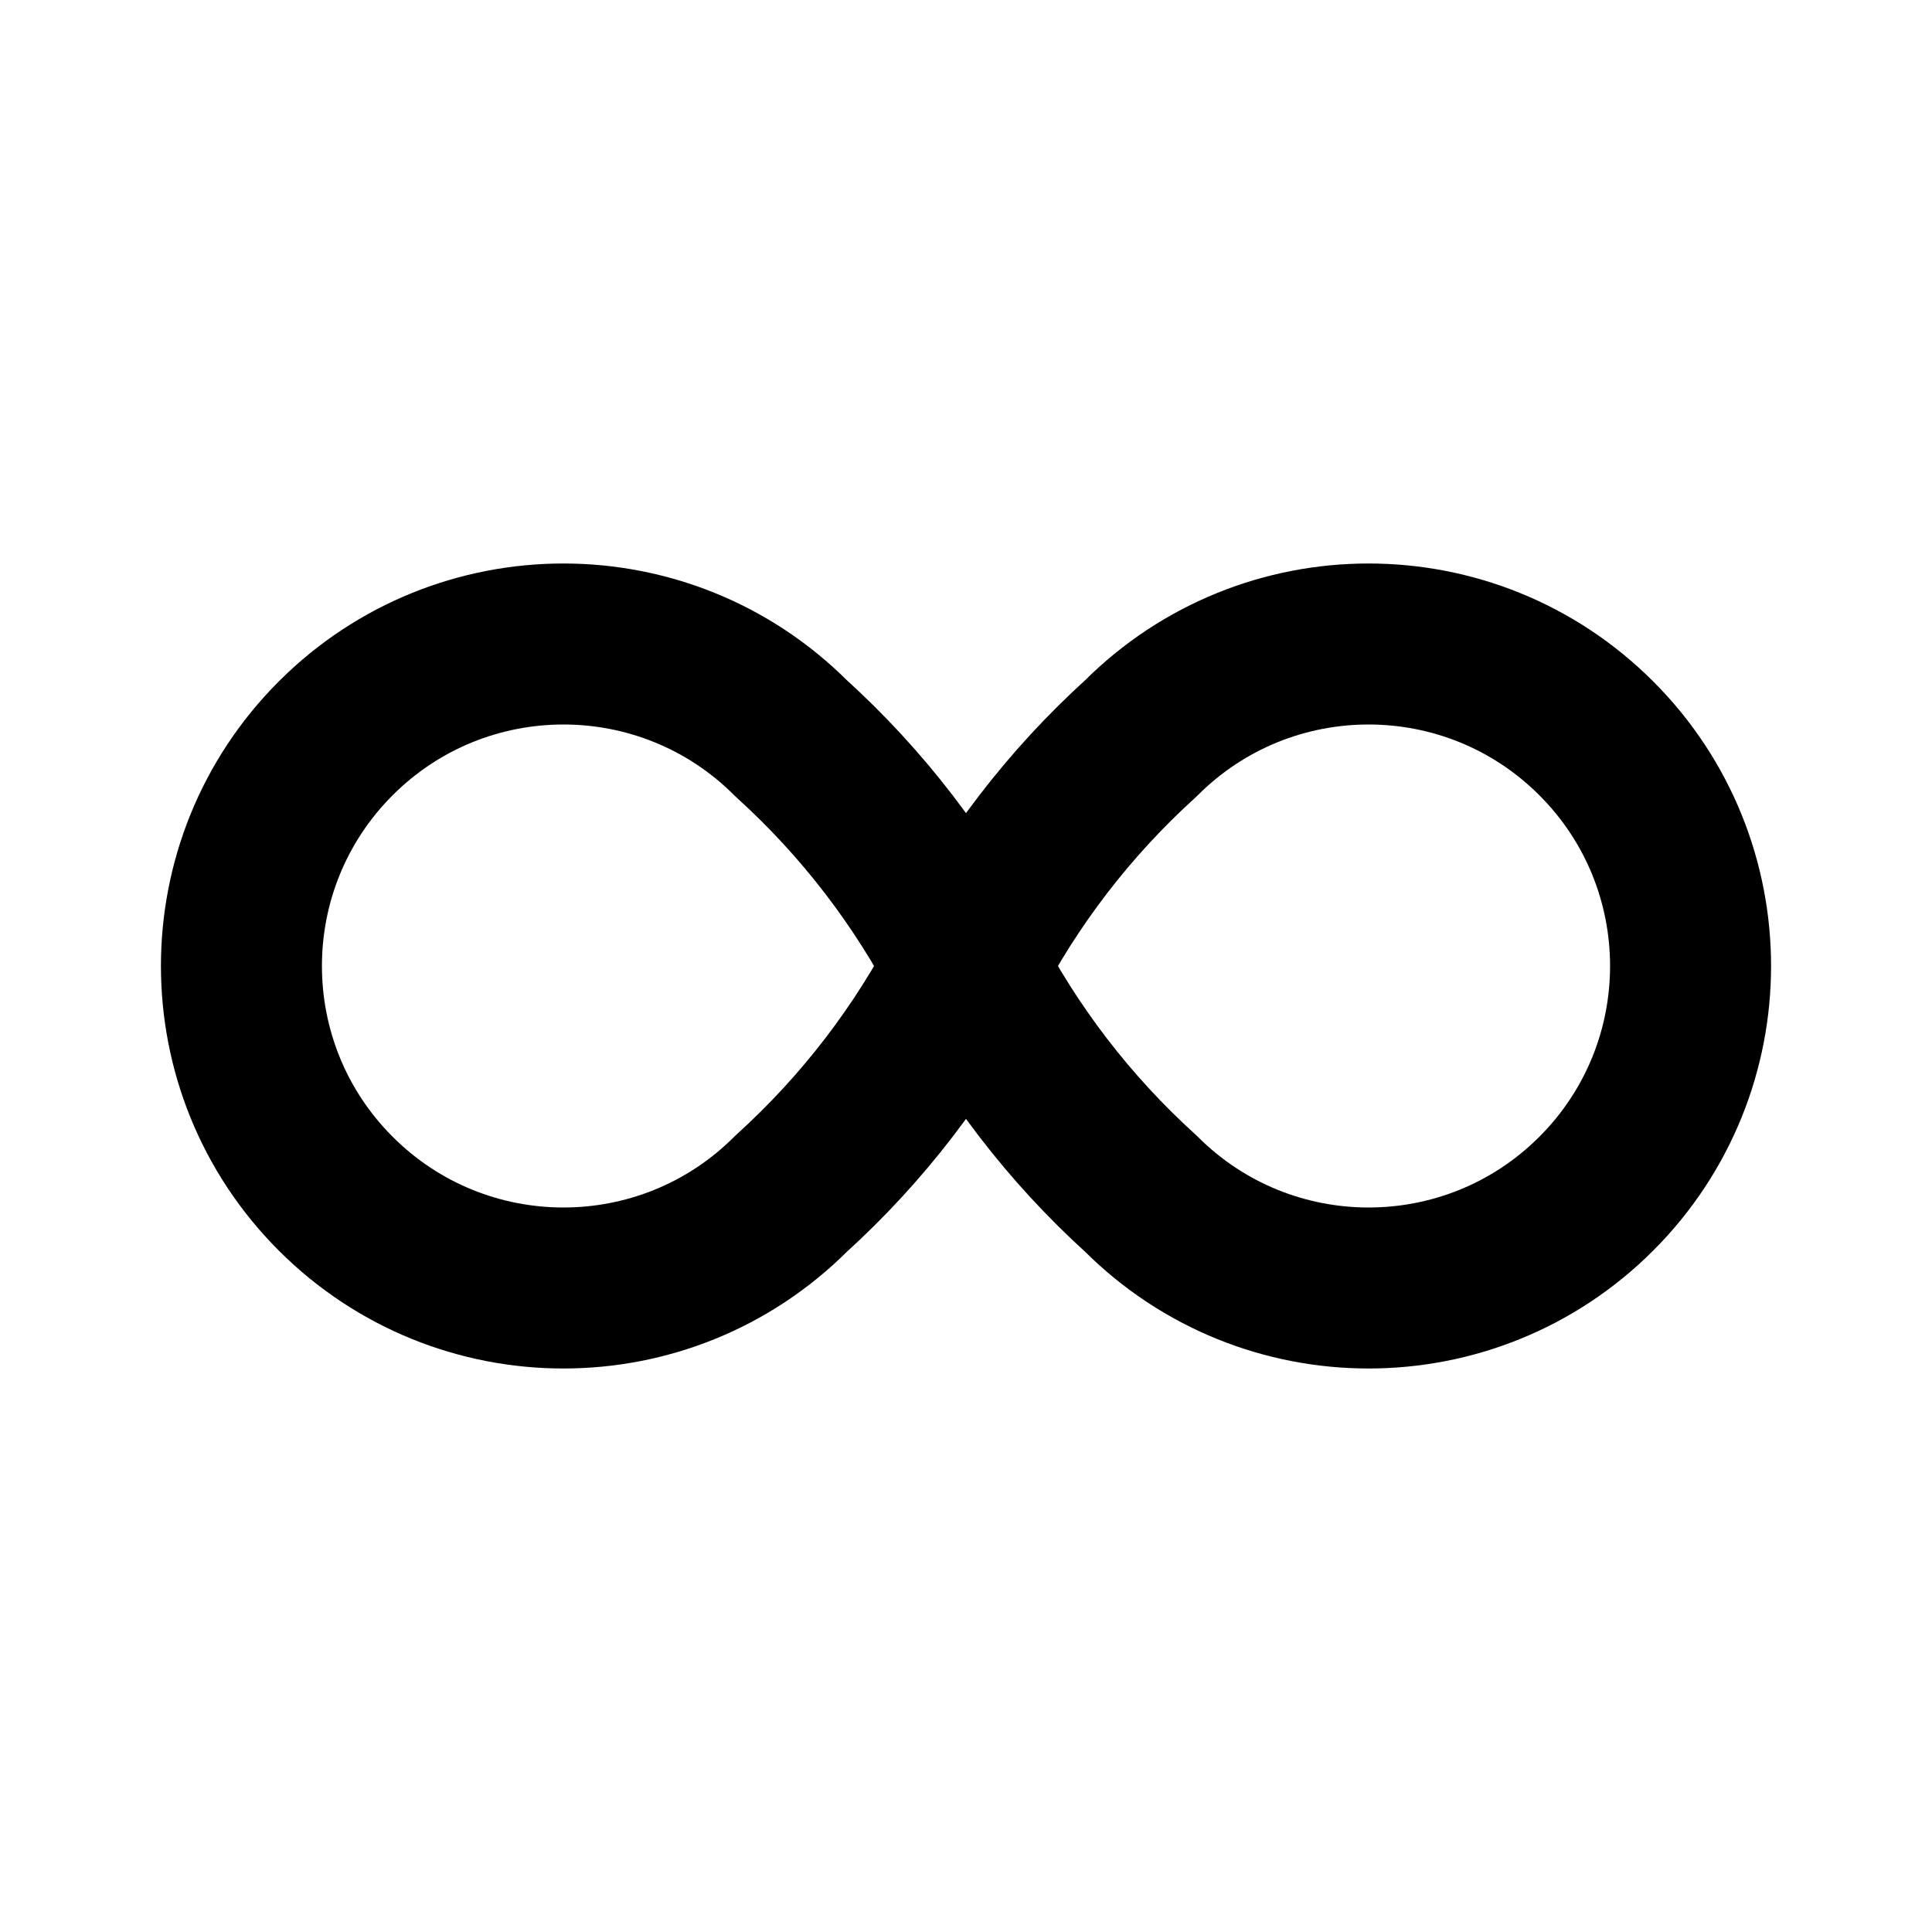
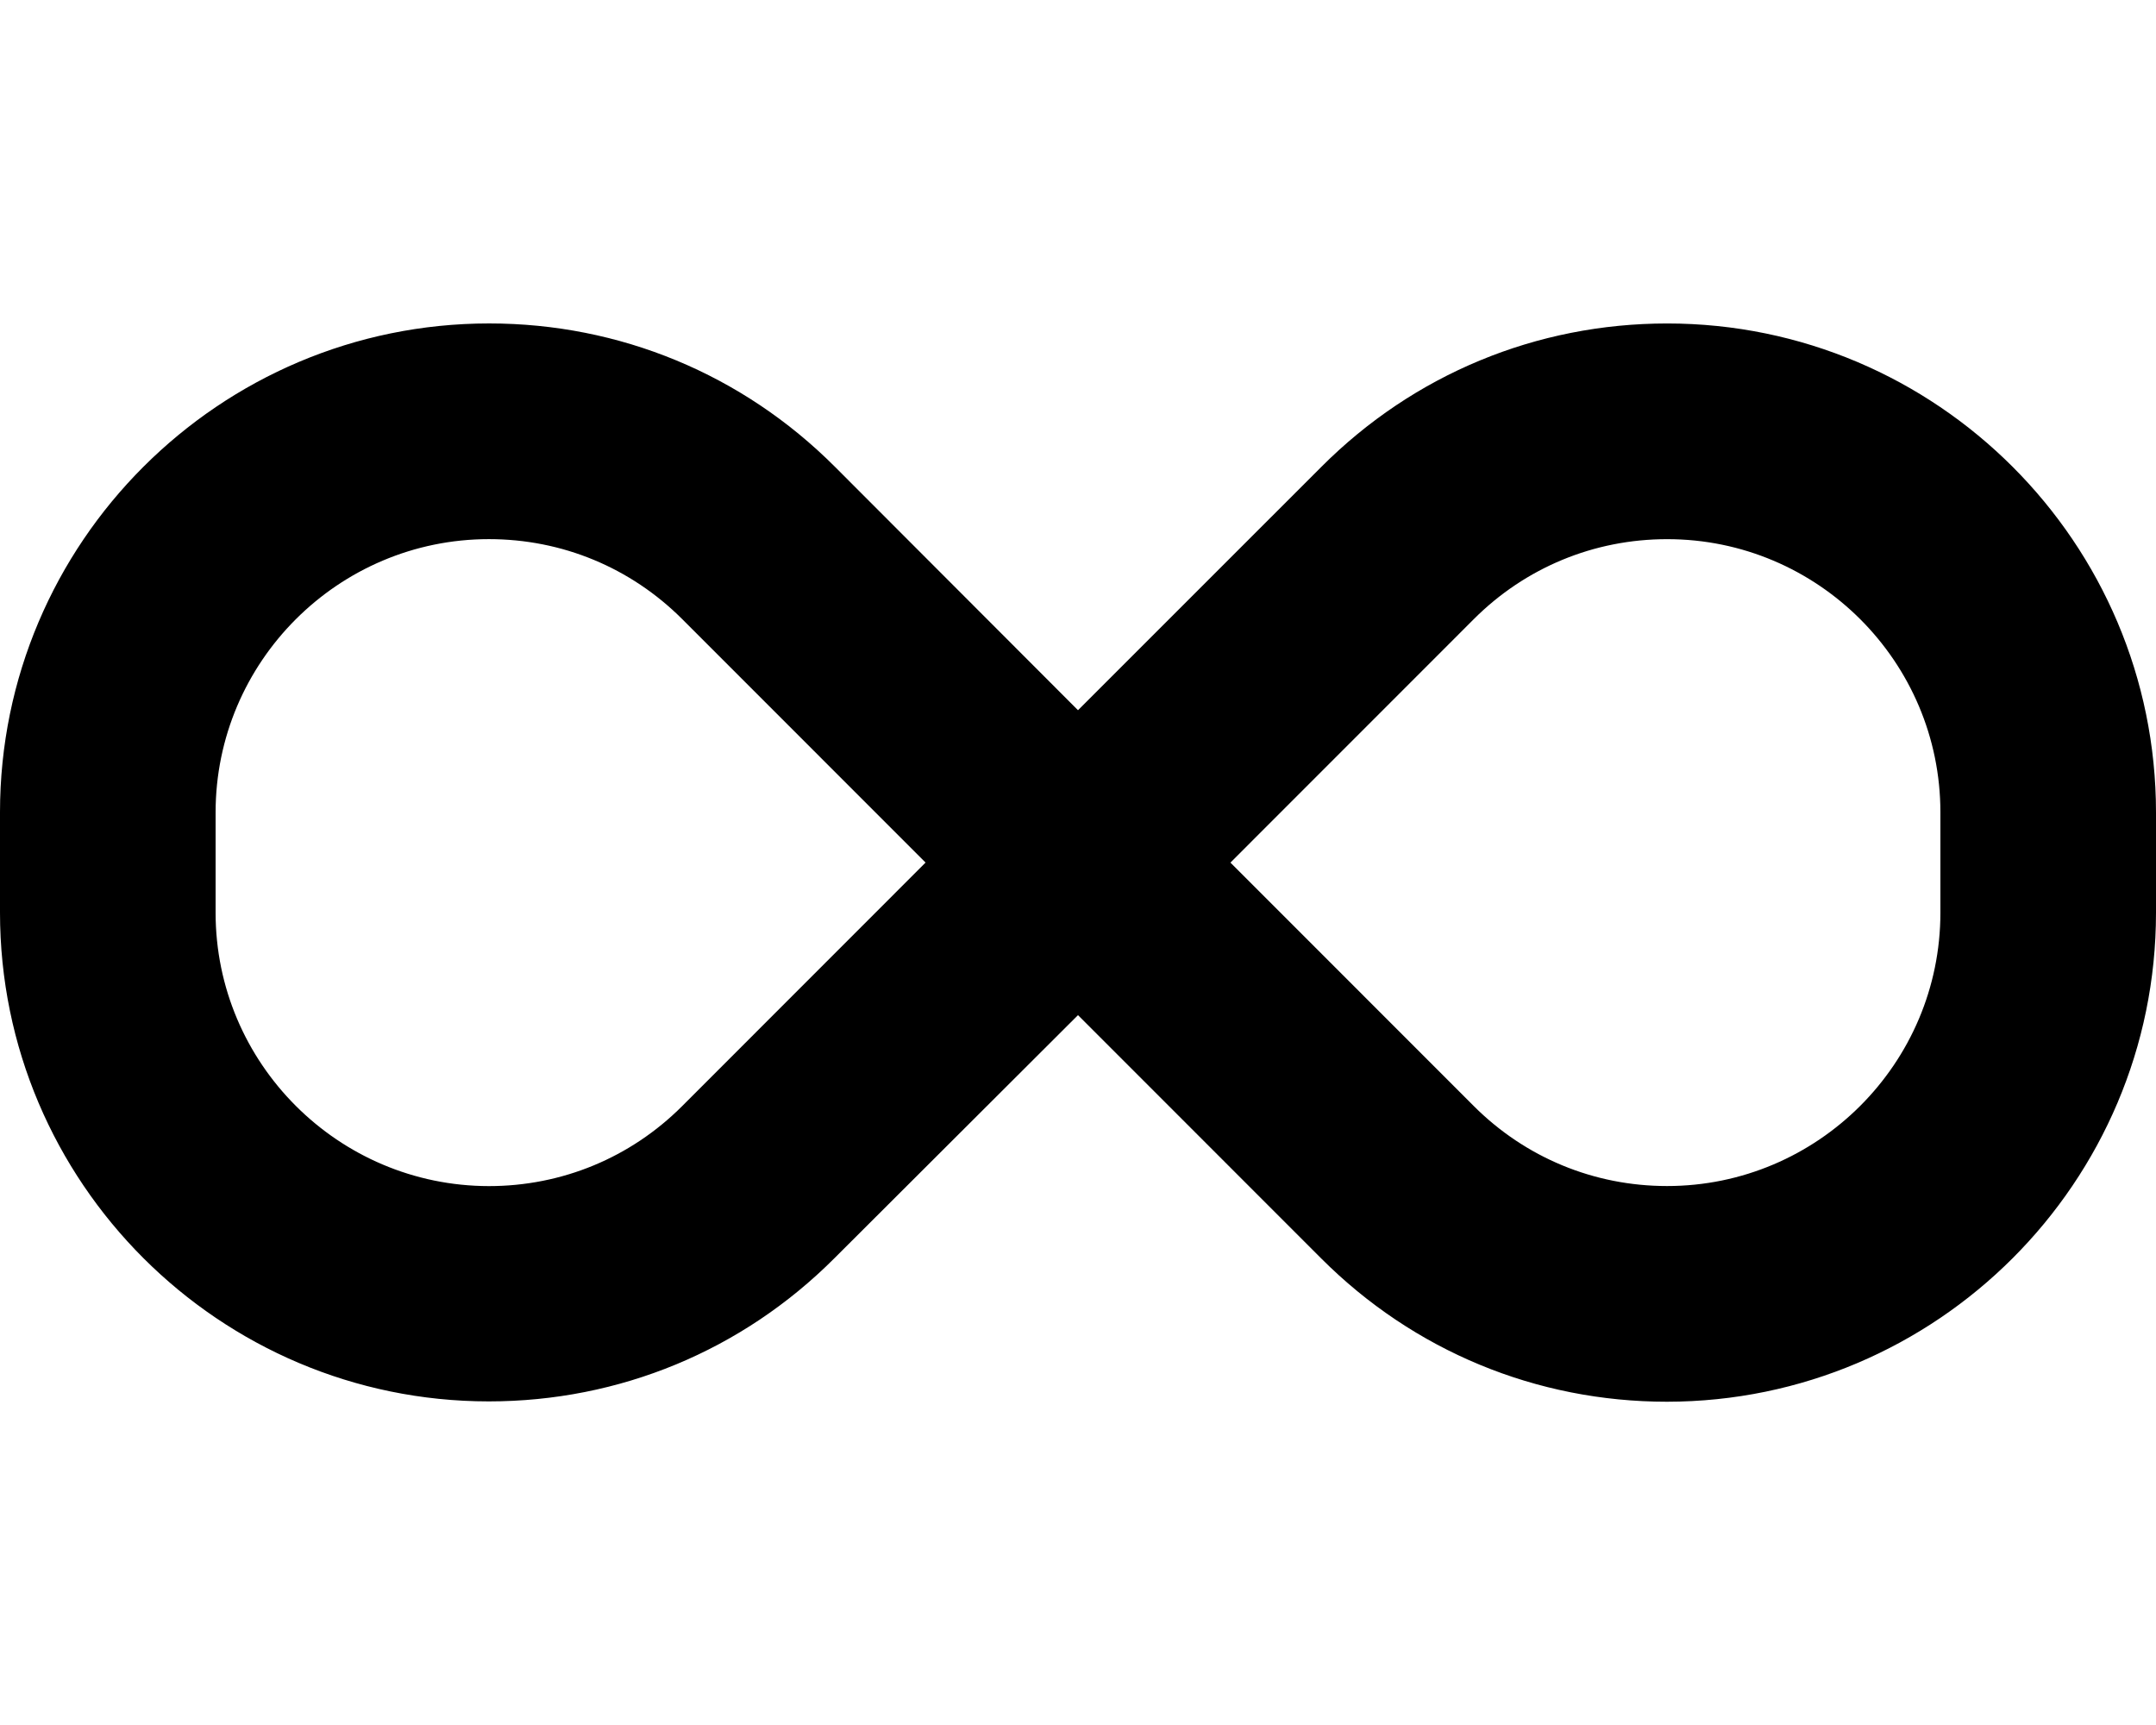
- <svg xmlns="http://www.w3.org/2000/svg" class="icon icon-tabler icon-tabler-infinity" width="24" height="24" viewBox="0 0 24 24" stroke-width="2" stroke="currentColor" fill="none" stroke-linecap="round" stroke-linejoin="round">
-   <path stroke="none" d="M0 0h24v24H0z" />
-   <path d="M9.828 9.172a4 4 0 1 0 0 5.656 a10 10 0 0 0 2.172 -2.828a10 10 0 0 1 2.172 -2.828 a4 4 0 1 1 0 5.656a10 10 0 0 1 -2.172 -2.828a10 10 0 0 0 -2.172 -2.828" />
+ <svg xmlns="http://www.w3.org/2000/svg" viewBox="0 0 640 512">
+   <path d="M494.9 96.01c-38.78 0-75.22 15.09-102.6 42.5L320 210.8L247.8 138.5c-27.41-27.41-63.84-42.5-102.6-42.5C65.11 96.01 0 161.1 0 241.1v29.75c0 80.03 65.11 145.1 145.1 145.1c38.78 0 75.22-15.09 102.6-42.5L320 301.3l72.23 72.25c27.41 27.41 63.84 42.5 102.6 42.5C574.9 416 640 350.9 640 270.9v-29.75C640 161.1 574.9 96.01 494.9 96.01zM202.5 328.3c-15.31 15.31-35.69 23.75-57.38 23.75C100.4 352 64 315.6 64 270.9v-29.75c0-44.72 36.41-81.13 81.14-81.13c21.69 0 42.06 8.438 57.38 23.75l72.23 72.25L202.5 328.3zM576 270.9c0 44.72-36.41 81.13-81.14 81.13c-21.69 0-42.06-8.438-57.38-23.75l-72.23-72.25l72.23-72.25c15.31-15.31 35.69-23.75 57.38-23.75C539.6 160 576 196.4 576 241.1V270.9z" />
</svg>
